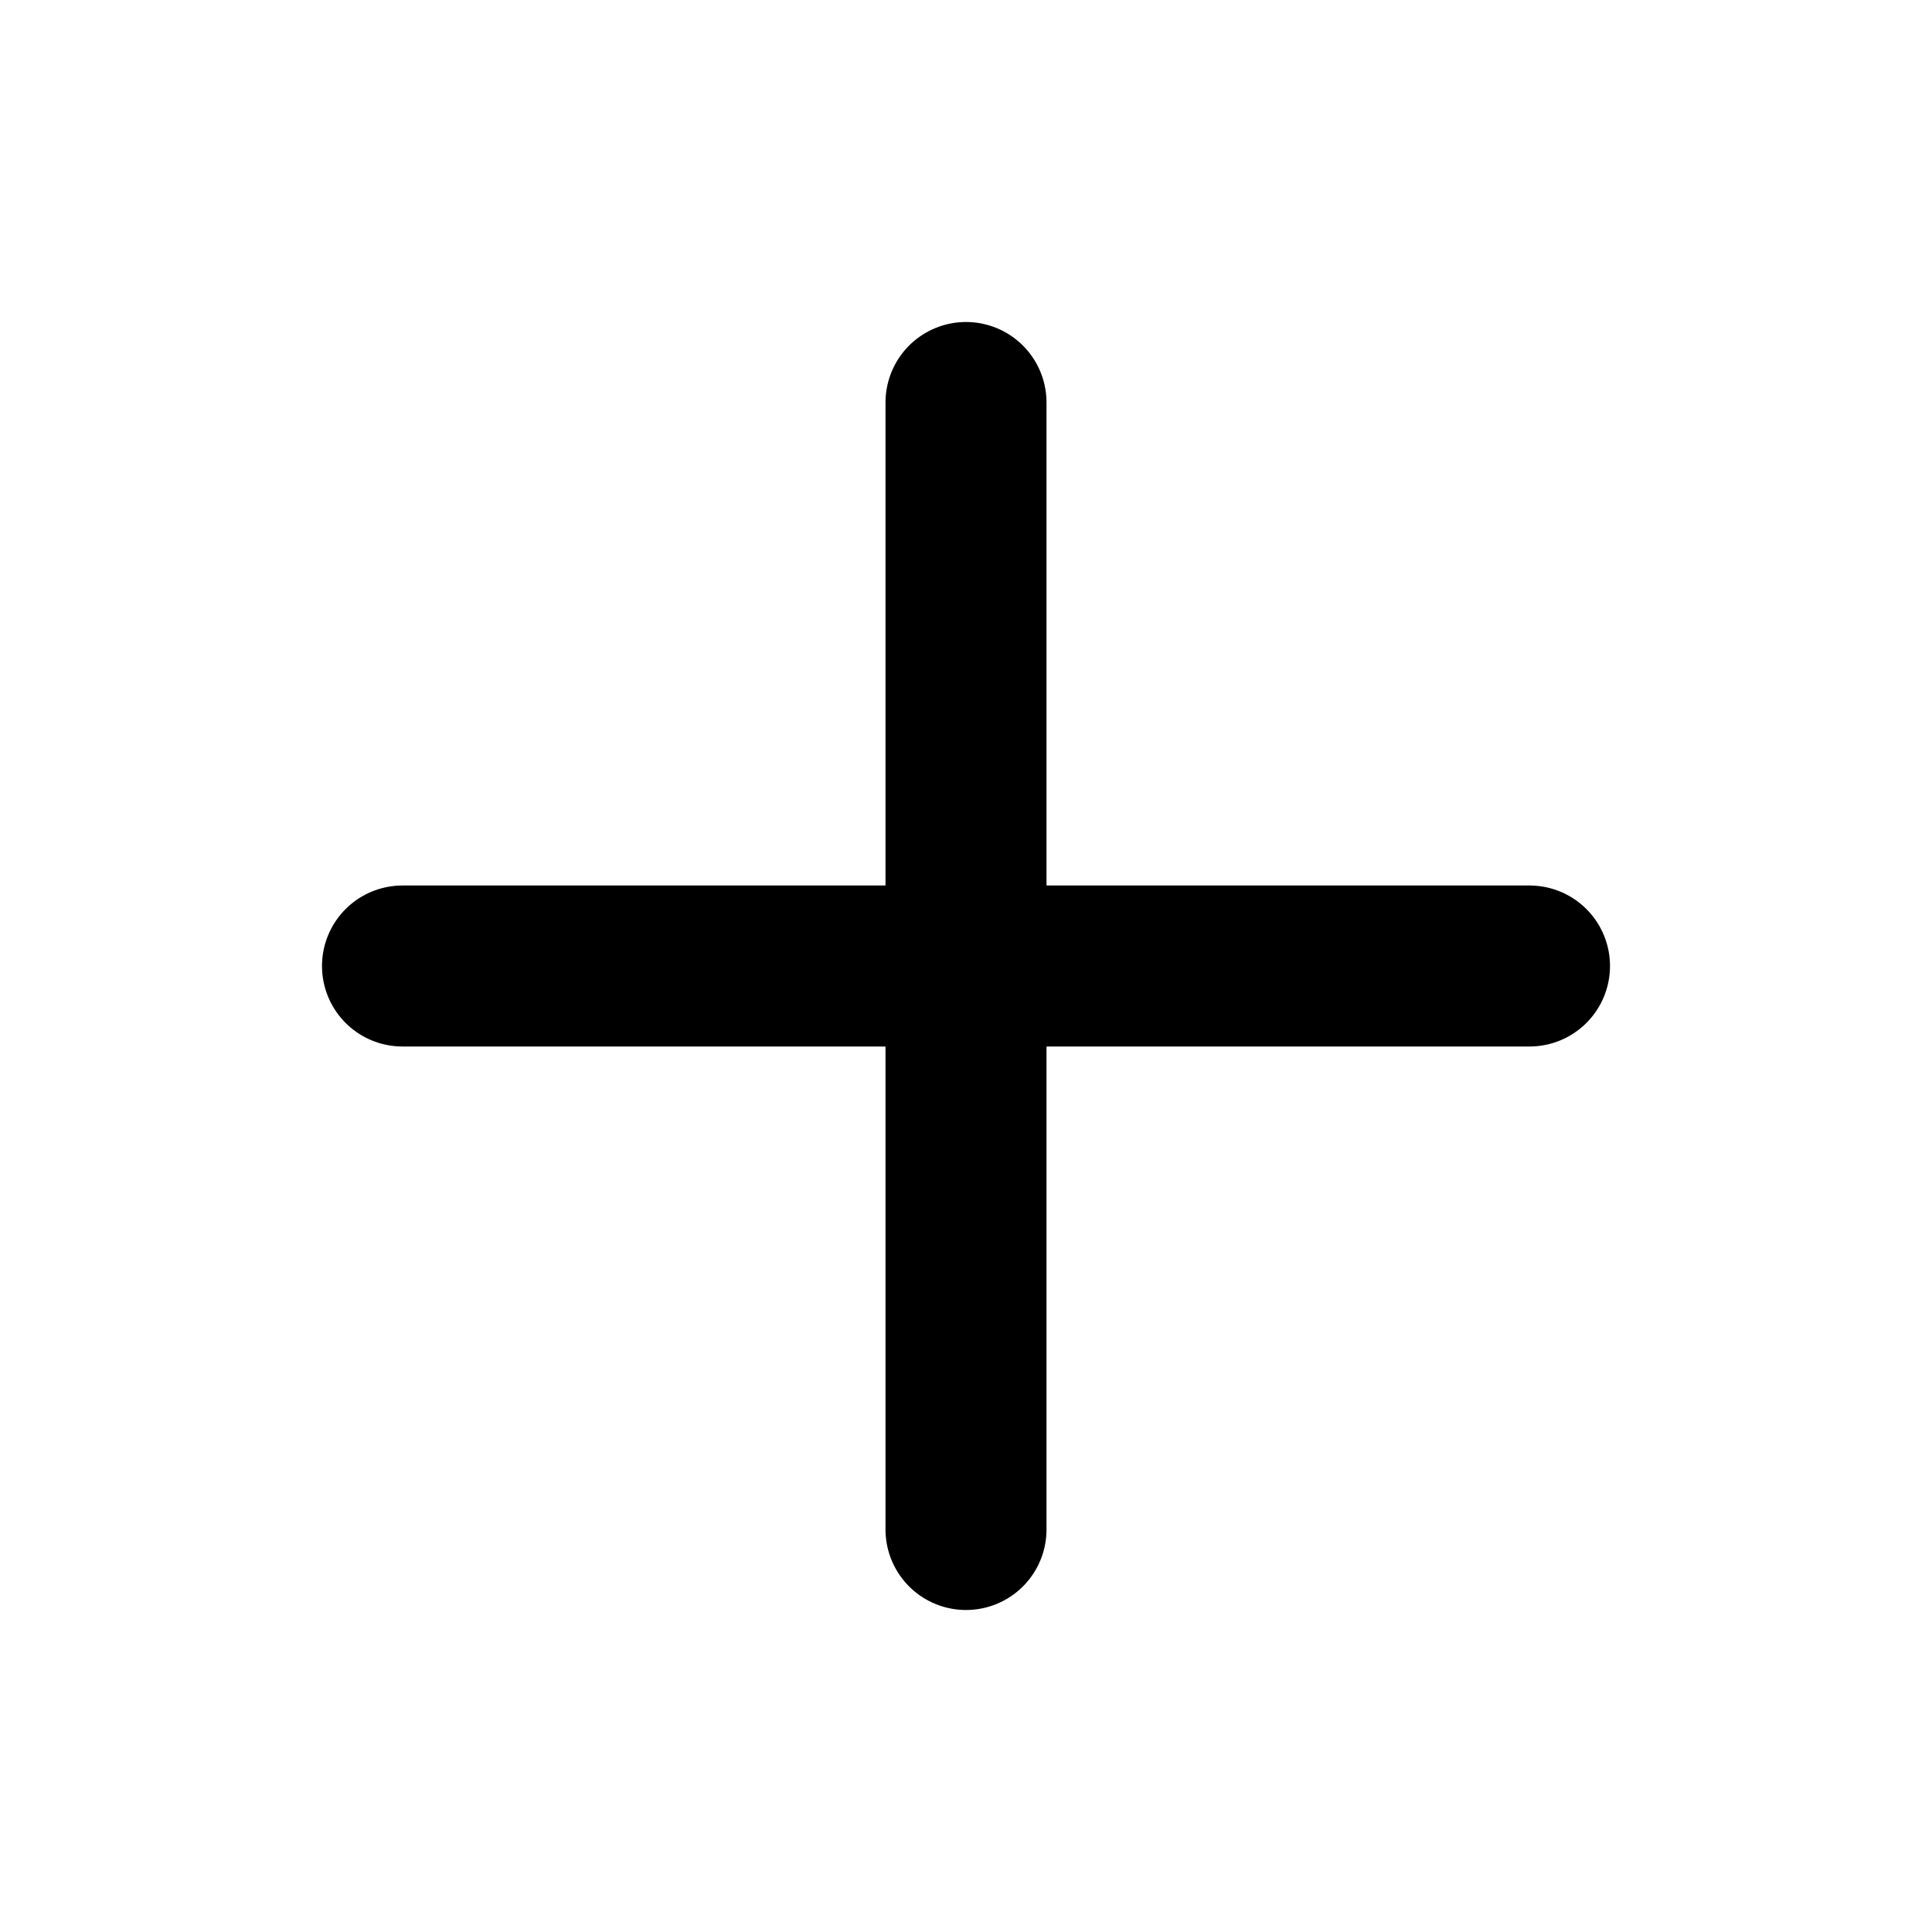
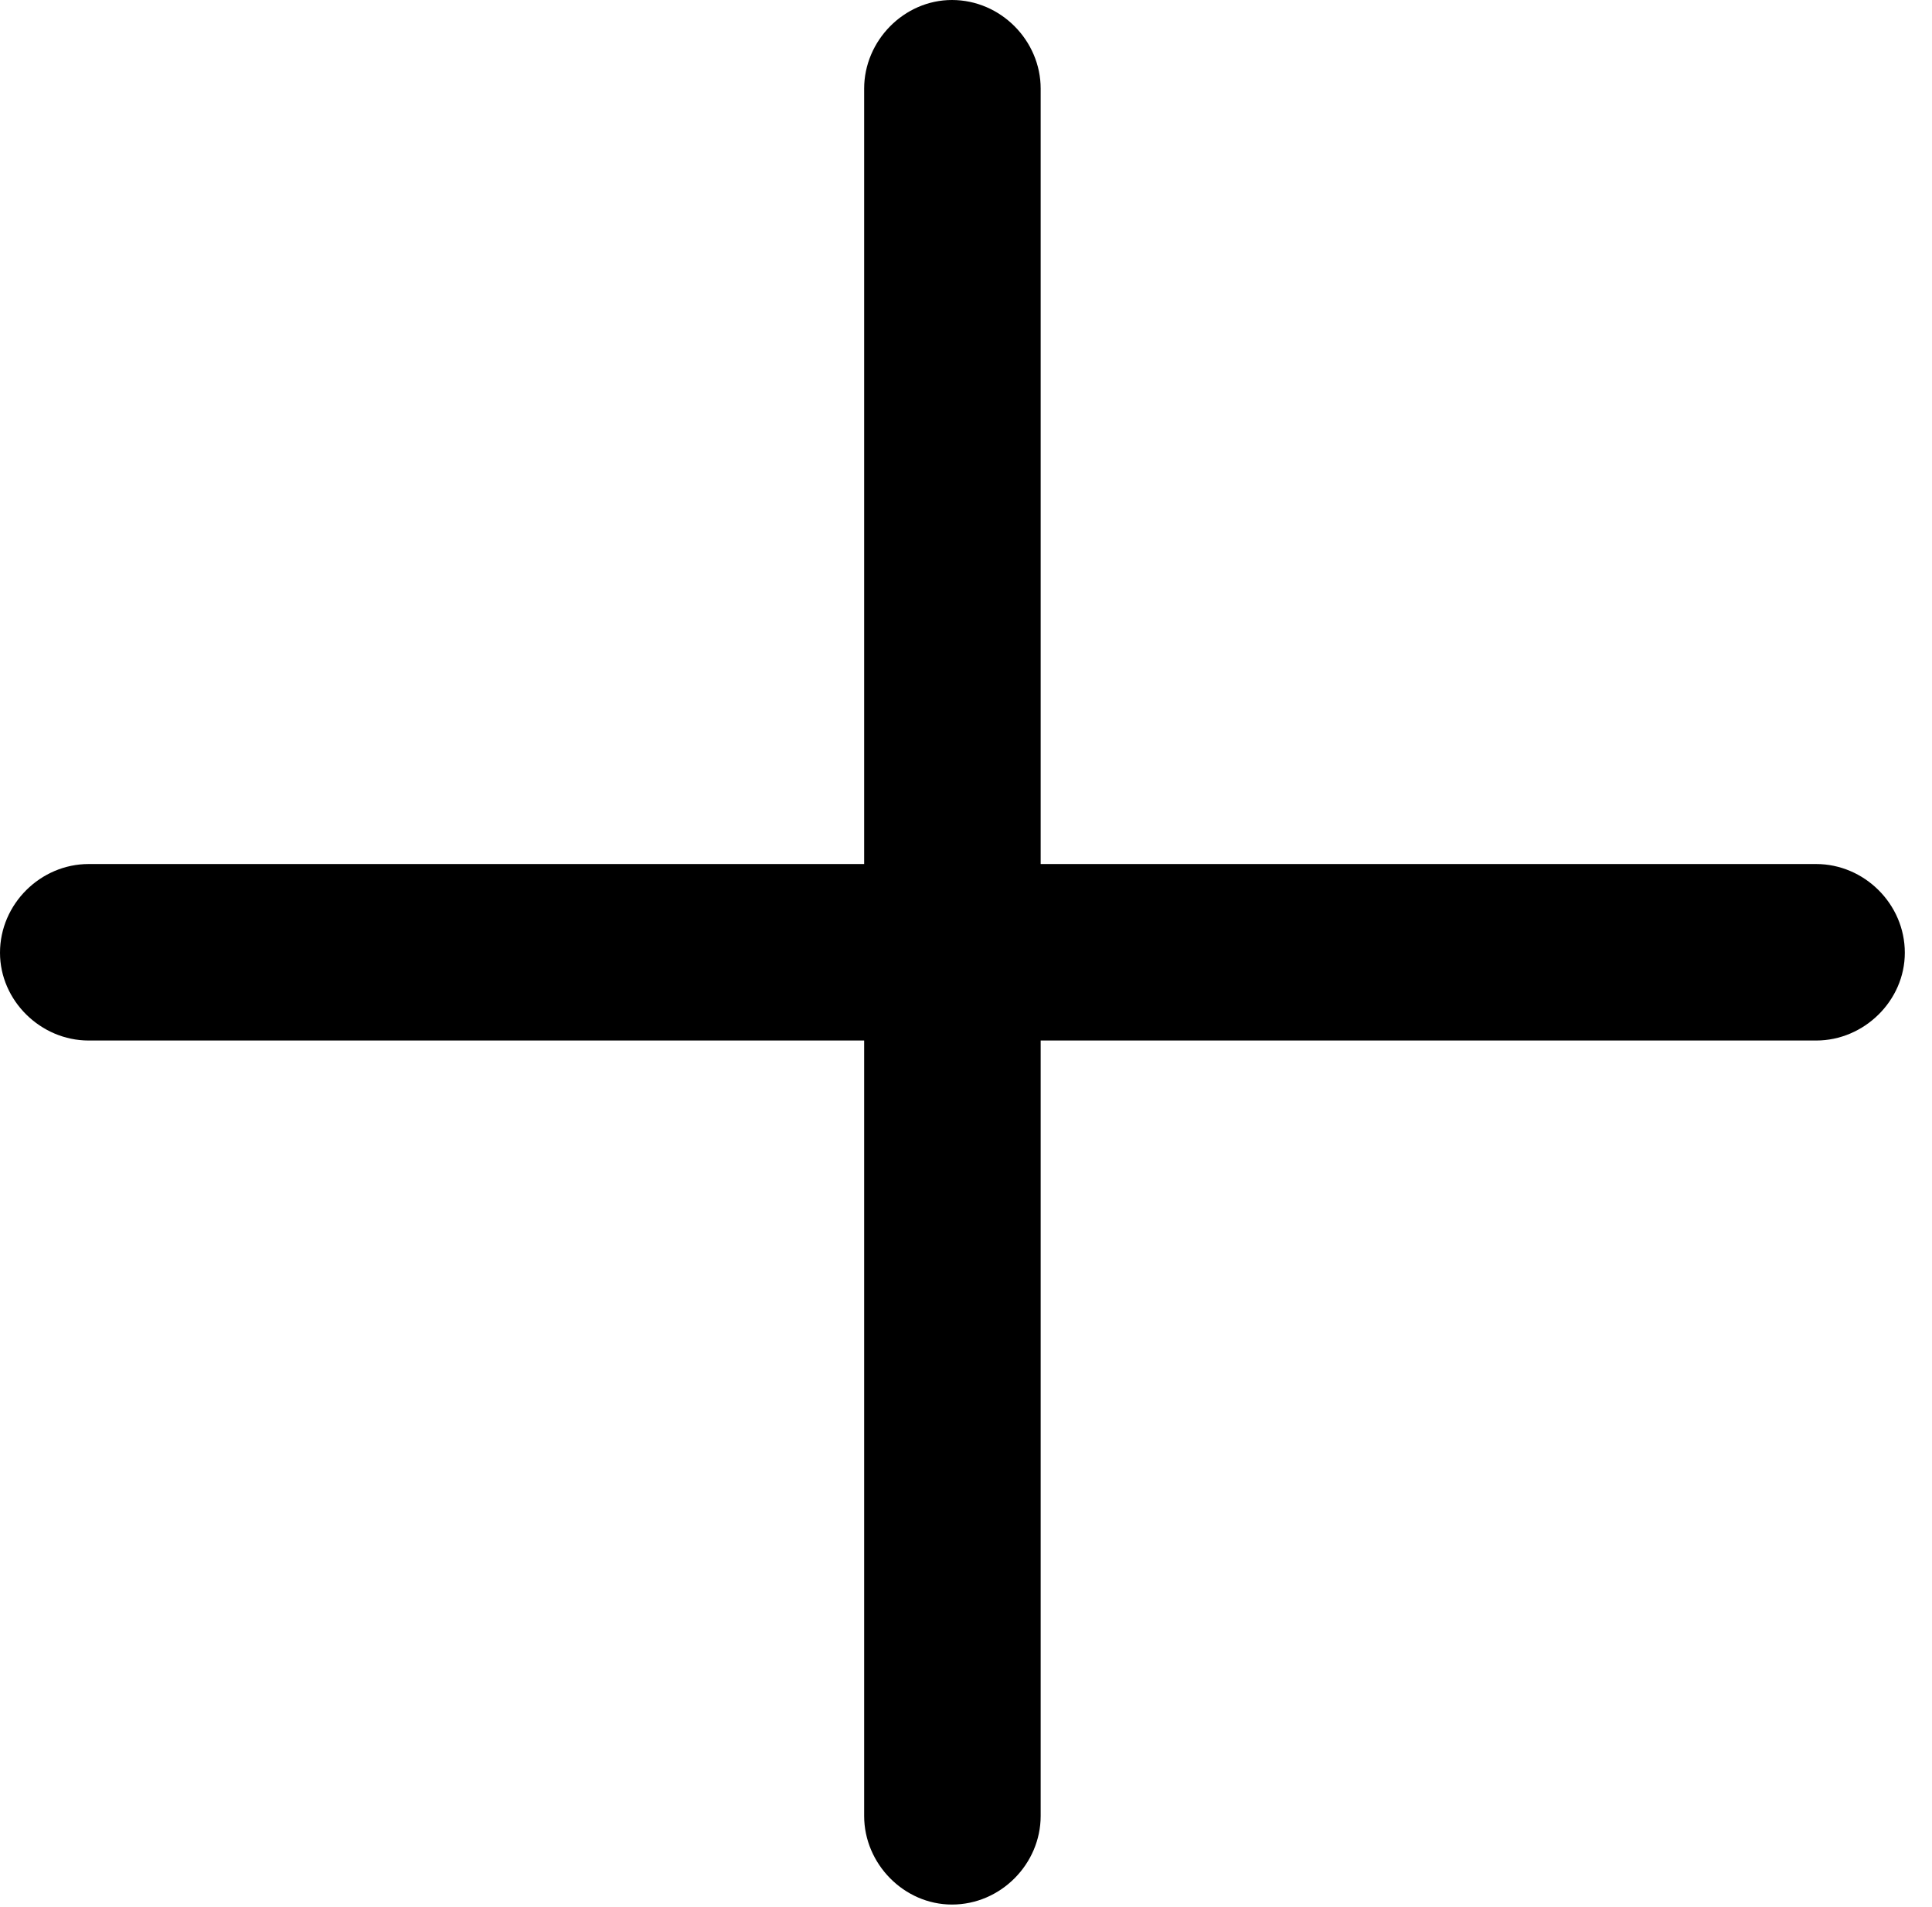
- <svg xmlns="http://www.w3.org/2000/svg" viewBox="0 0 24 24" fill="none" stroke="currentColor" stroke-width="2" stroke-linecap="round" stroke-linejoin="round">
-   <path d="M5 12h14" />
-   <path d="M12 5v14" />
+ <svg xmlns="http://www.w3.org/2000/svg" viewBox="0 0 25.02 24.691">
+   <path d="M13.477 23.52L13.477 1.148C13.477 0.527 12.961 0 12.328 0C11.707 0 11.191 0.527 11.191 1.148L11.191 23.52C11.191 24.141 11.707 24.668 12.328 24.668C12.961 24.668 13.477 24.141 13.477 23.52ZM1.148 13.477L23.52 13.477C24.141 13.477 24.668 12.961 24.668 12.34C24.668 11.707 24.141 11.191 23.52 11.191L1.148 11.191C0.527 11.191 0 11.707 0 12.34C0 12.961 0.527 13.477 1.148 13.477Z" fill="currentColor" />
</svg>
